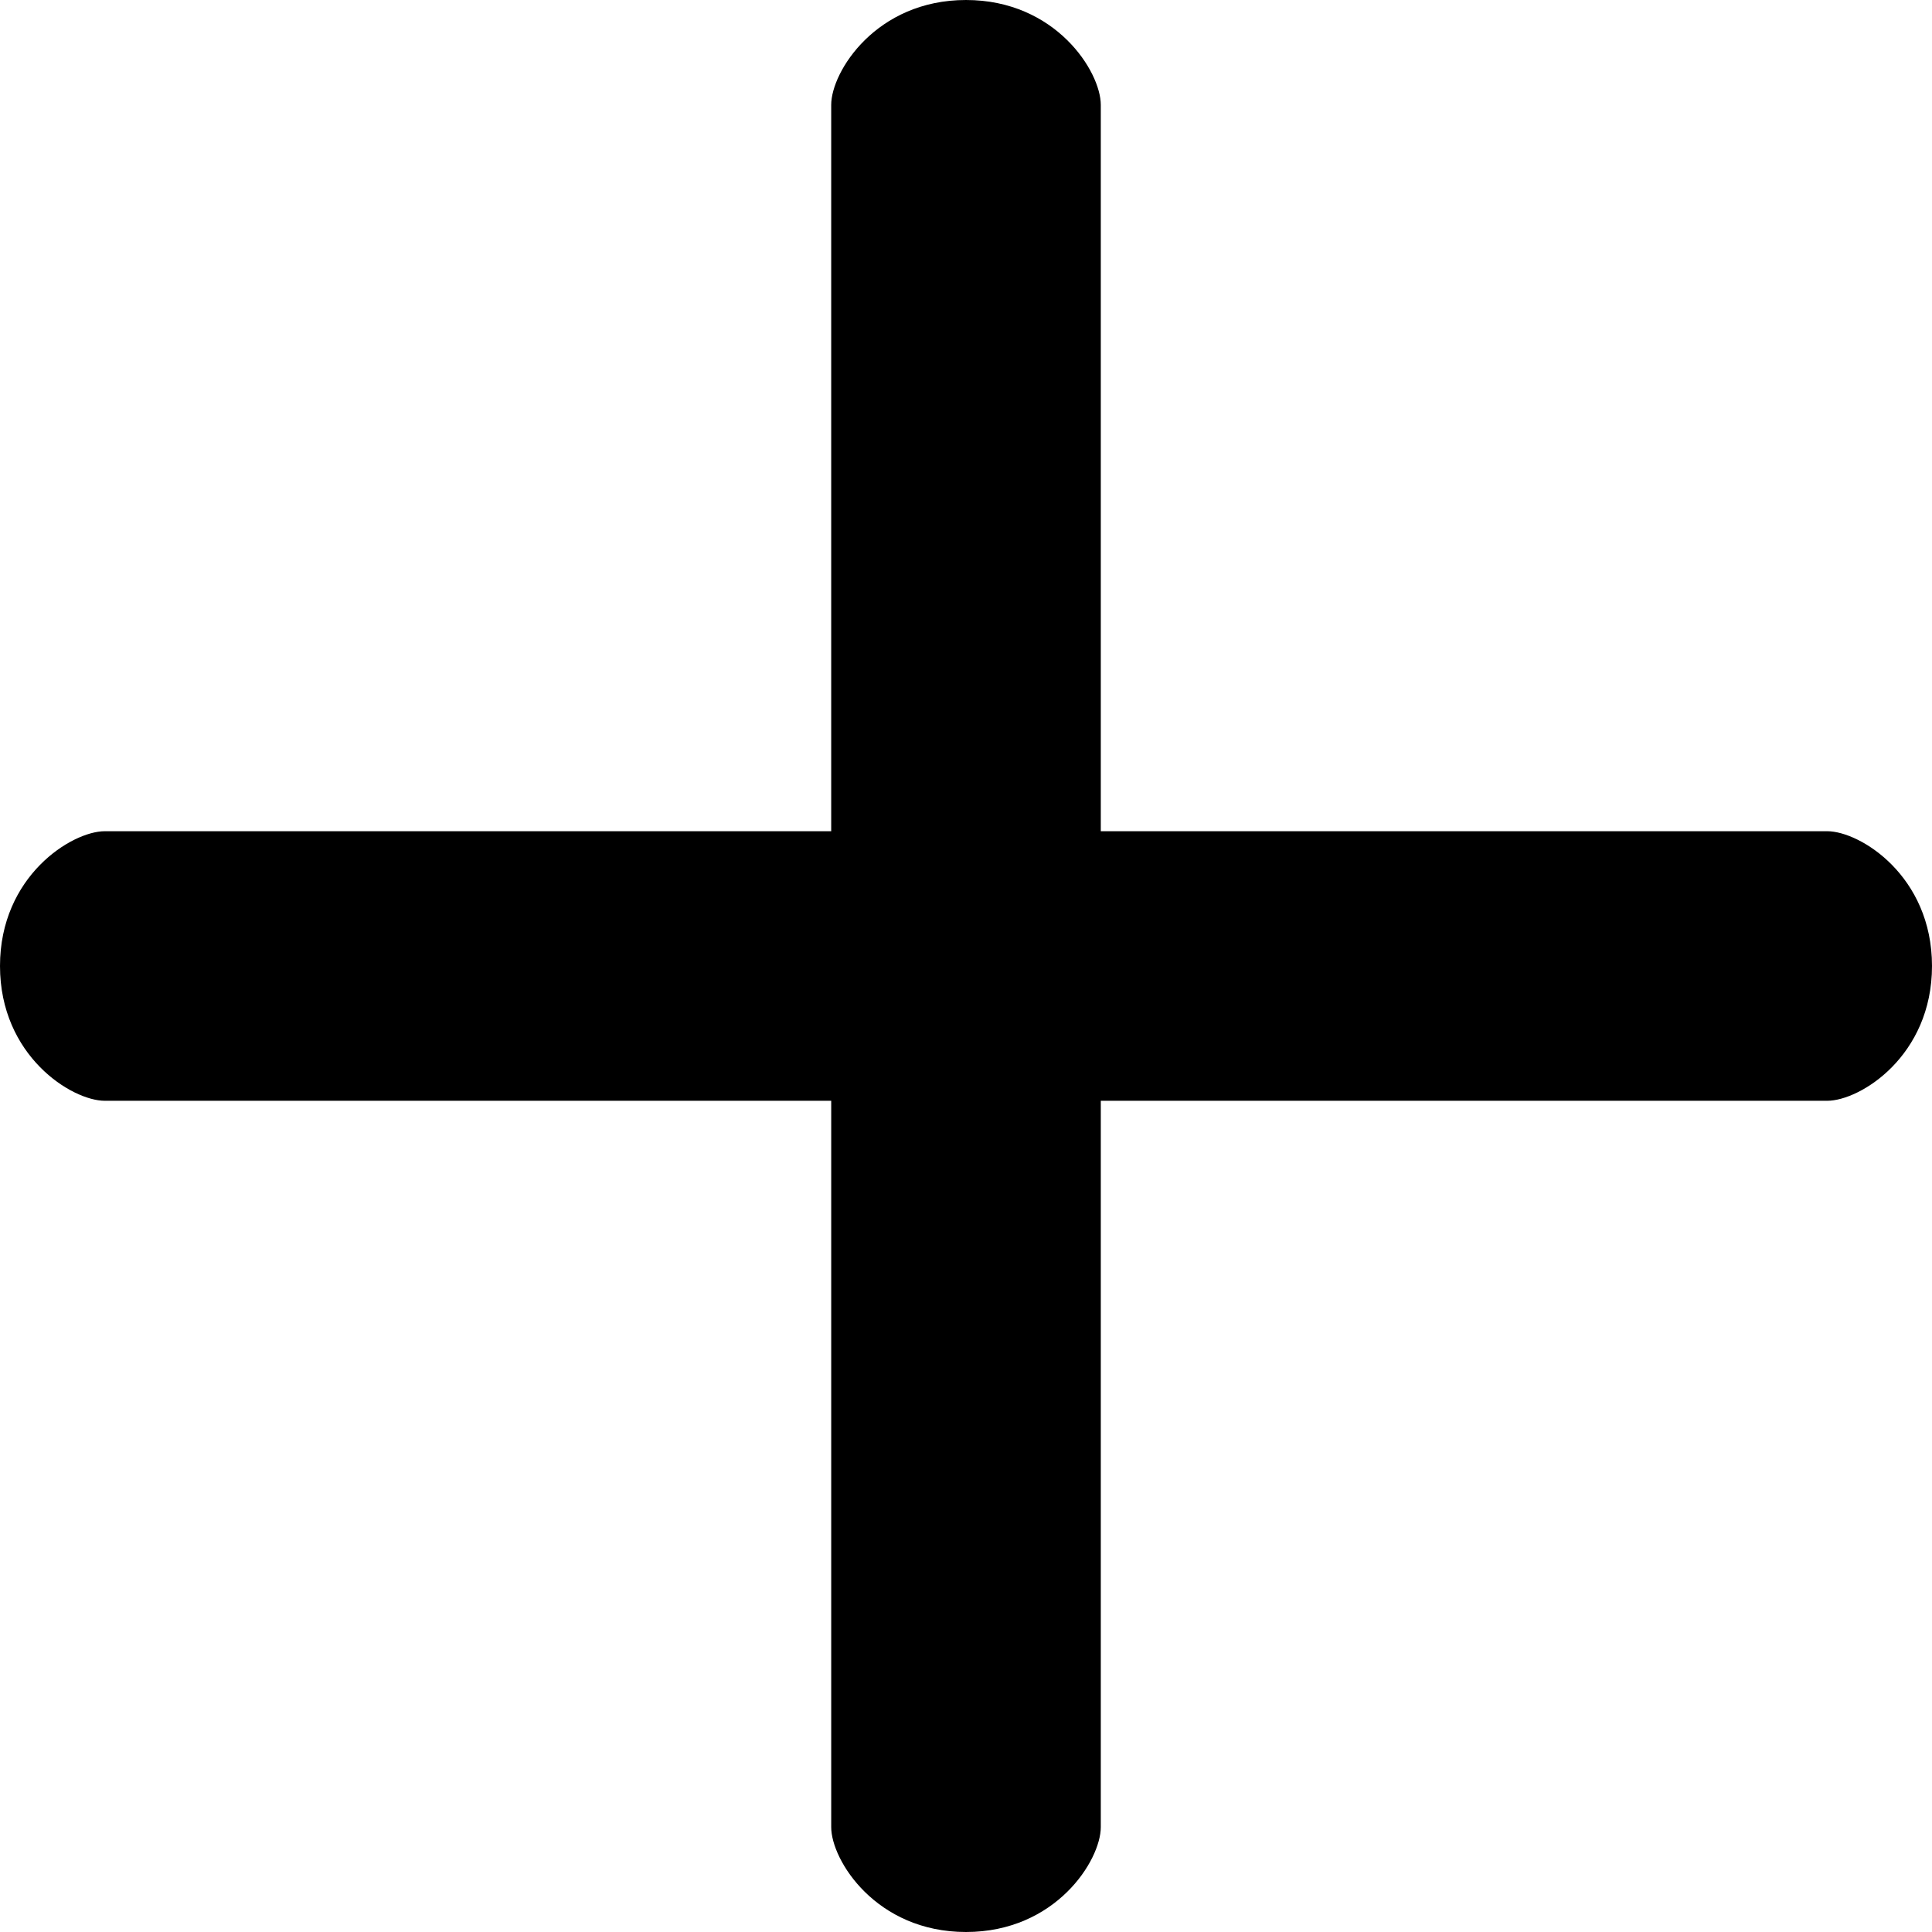
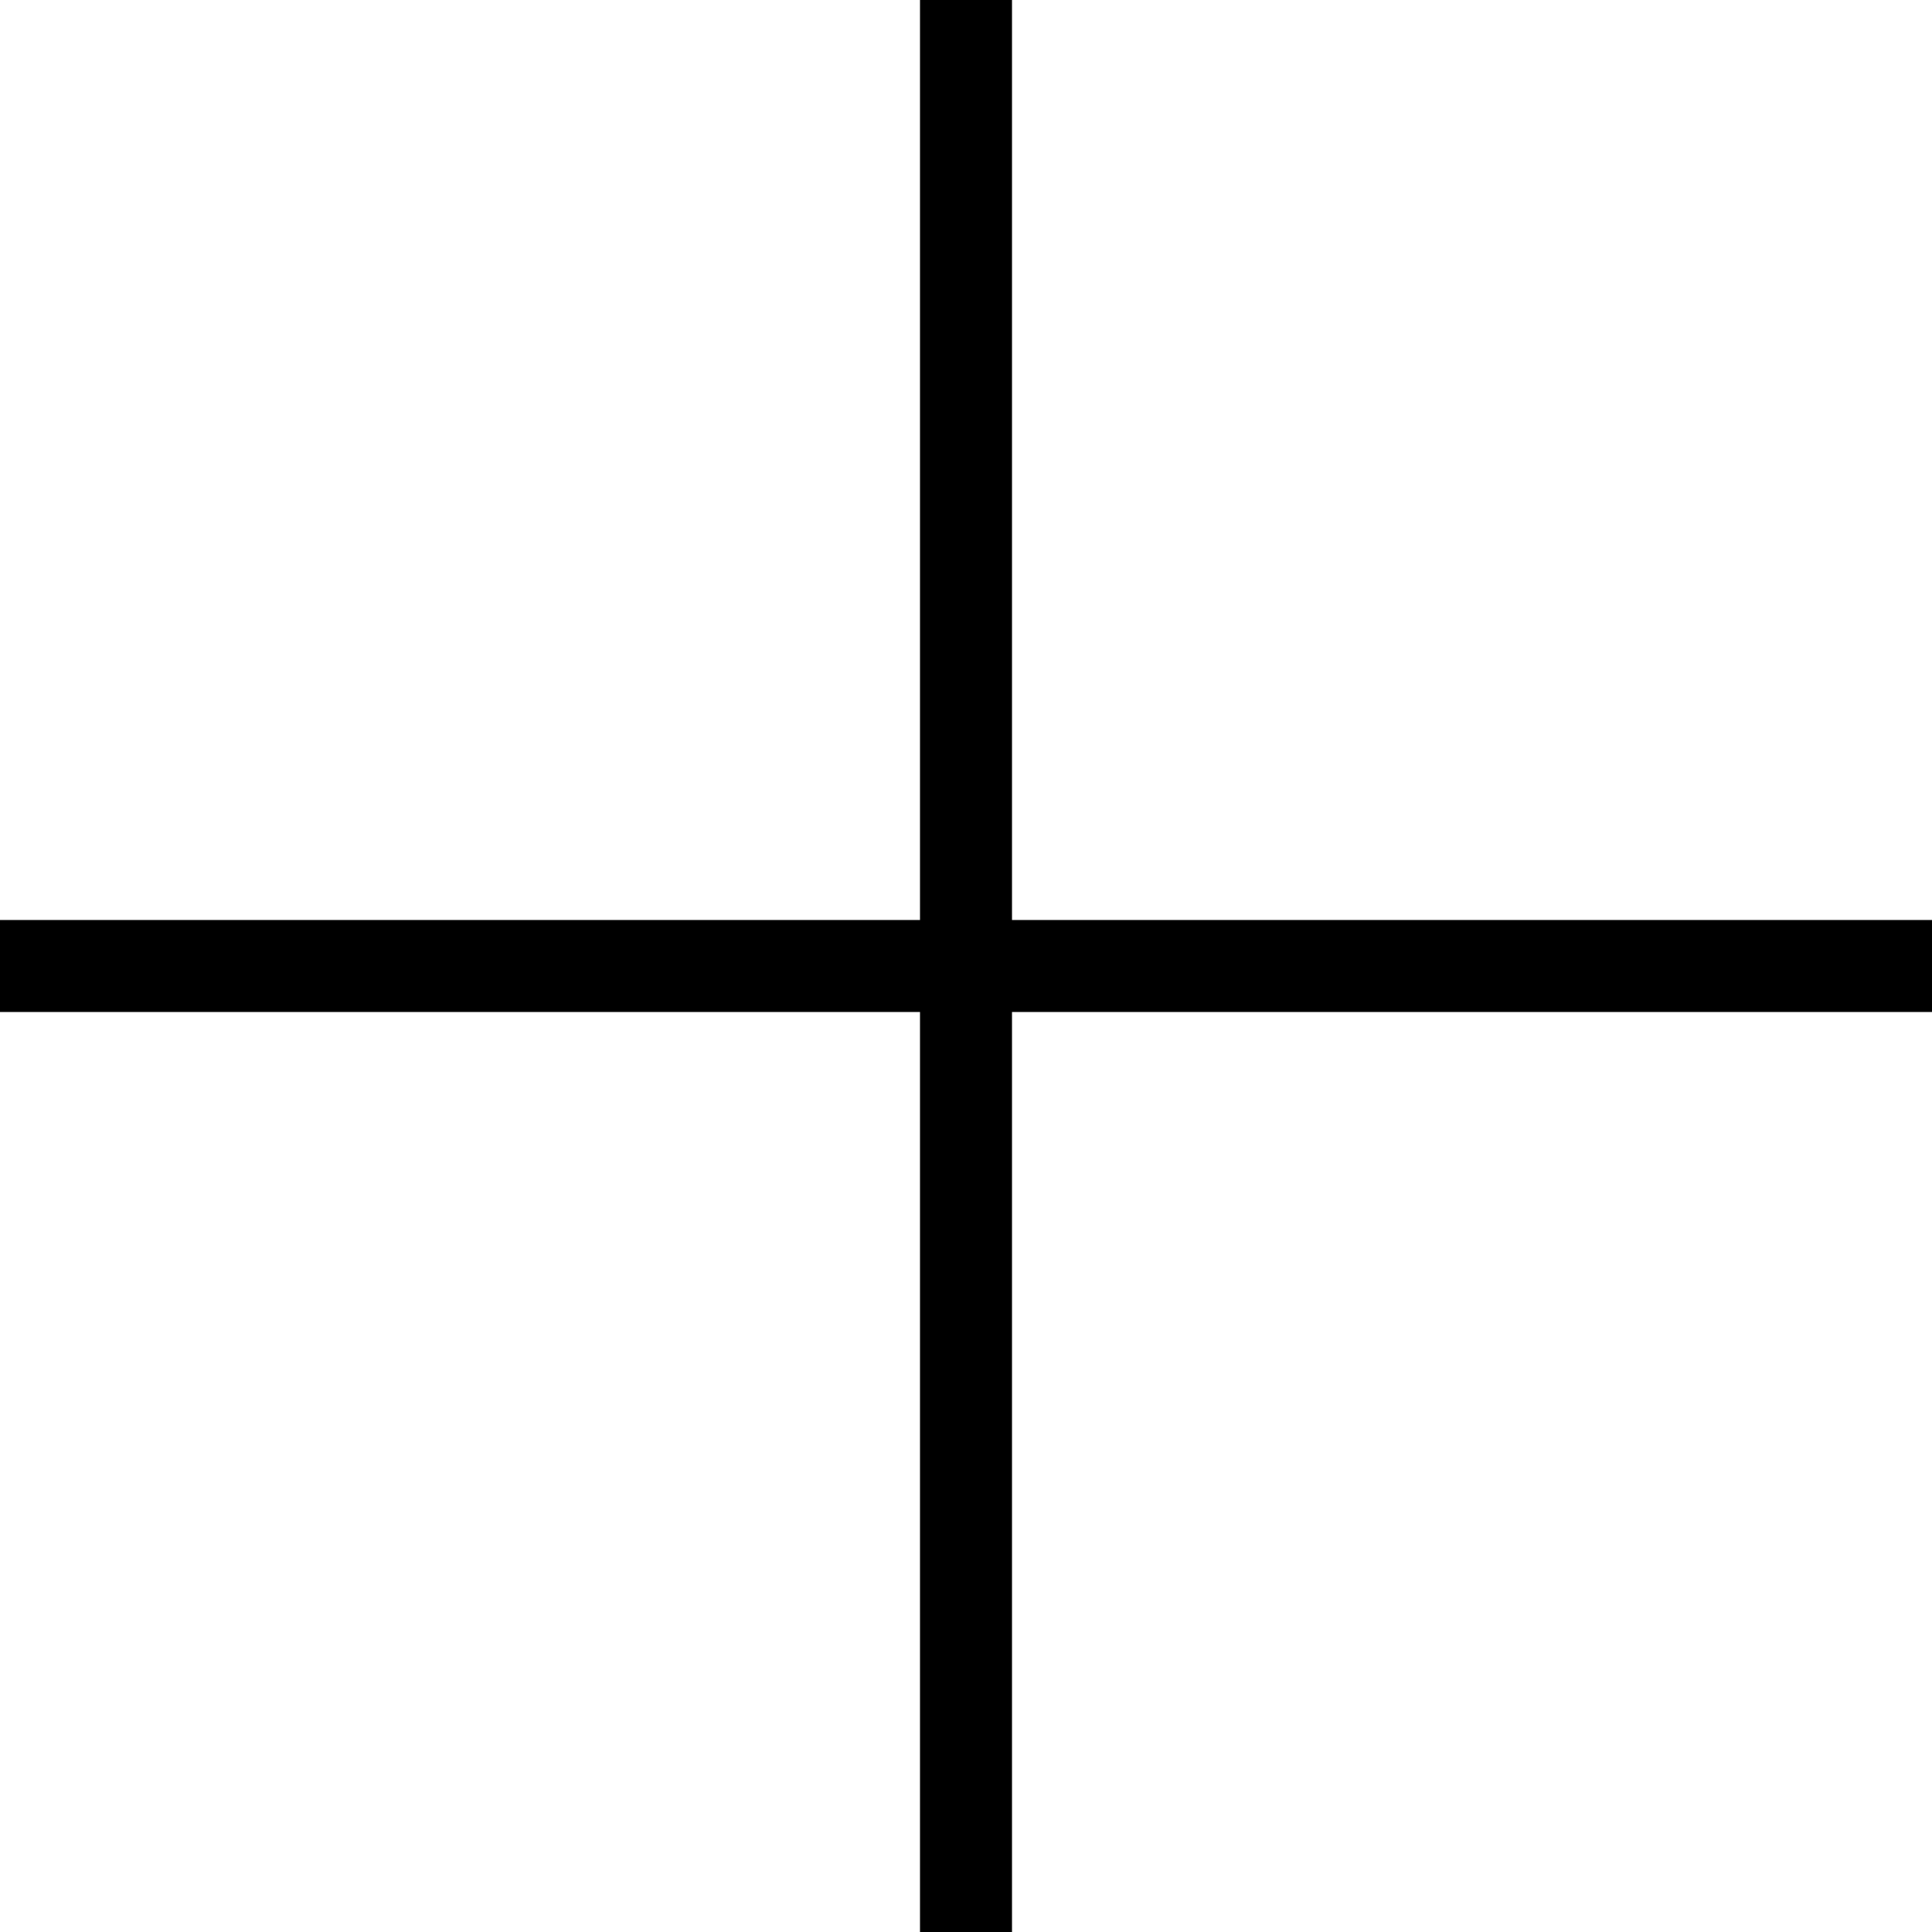
- <svg xmlns="http://www.w3.org/2000/svg" version="1.1" id="Capa_1" x="0px" y="0px" viewBox="0 0 491.86 491.86" style="enable-background:new 0 0 491.86 491.86;" xml:space="preserve">
-   <g>
-     <g>
-       <path d="M465.167,211.614H280.245V26.691c0-8.424-11.439-26.69-34.316-26.69s-34.316,18.267-34.316,26.69v184.924H26.69    C18.267,211.614,0,223.053,0,245.929s18.267,34.316,26.69,34.316h184.924v184.924c0,8.422,11.438,26.69,34.316,26.69    s34.316-18.268,34.316-26.69V280.245H465.17c8.422,0,26.69-11.438,26.69-34.316S473.59,211.614,465.167,211.614z" />
-     </g>
-     <g>
- 	</g>
-     <g>
- 	</g>
-     <g>
- 	</g>
-     <g>
- 	</g>
-     <g>
- 	</g>
-     <g>
- 	</g>
-     <g>
- 	</g>
-     <g>
- 	</g>
-     <g>
- 	</g>
-     <g>
- 	</g>
-     <g>
- 	</g>
-     <g>
- 	</g>
-     <g>
- 	</g>
-     <g>
- 	</g>
-     <g>
- 	</g>
-   </g>
+ <svg xmlns="http://www.w3.org/2000/svg" version="1.1" id="Capa_1" x="0px" y="0px" viewBox="0 0 42 42" style="enable-background:new 0 0 42 42;" xml:space="preserve">
+   <polygon points="42,20 22,20 22,0 20,0 20,20 0,20 0,22 20,22 20,42 22,42 22,22 42,22 " />
  <g>
</g>
  <g>
</g>
  <g>
</g>
  <g>
</g>
  <g>
</g>
  <g>
</g>
  <g>
</g>
  <g>
</g>
  <g>
</g>
  <g>
</g>
  <g>
</g>
  <g>
</g>
  <g>
</g>
  <g>
</g>
  <g>
</g>
</svg>
